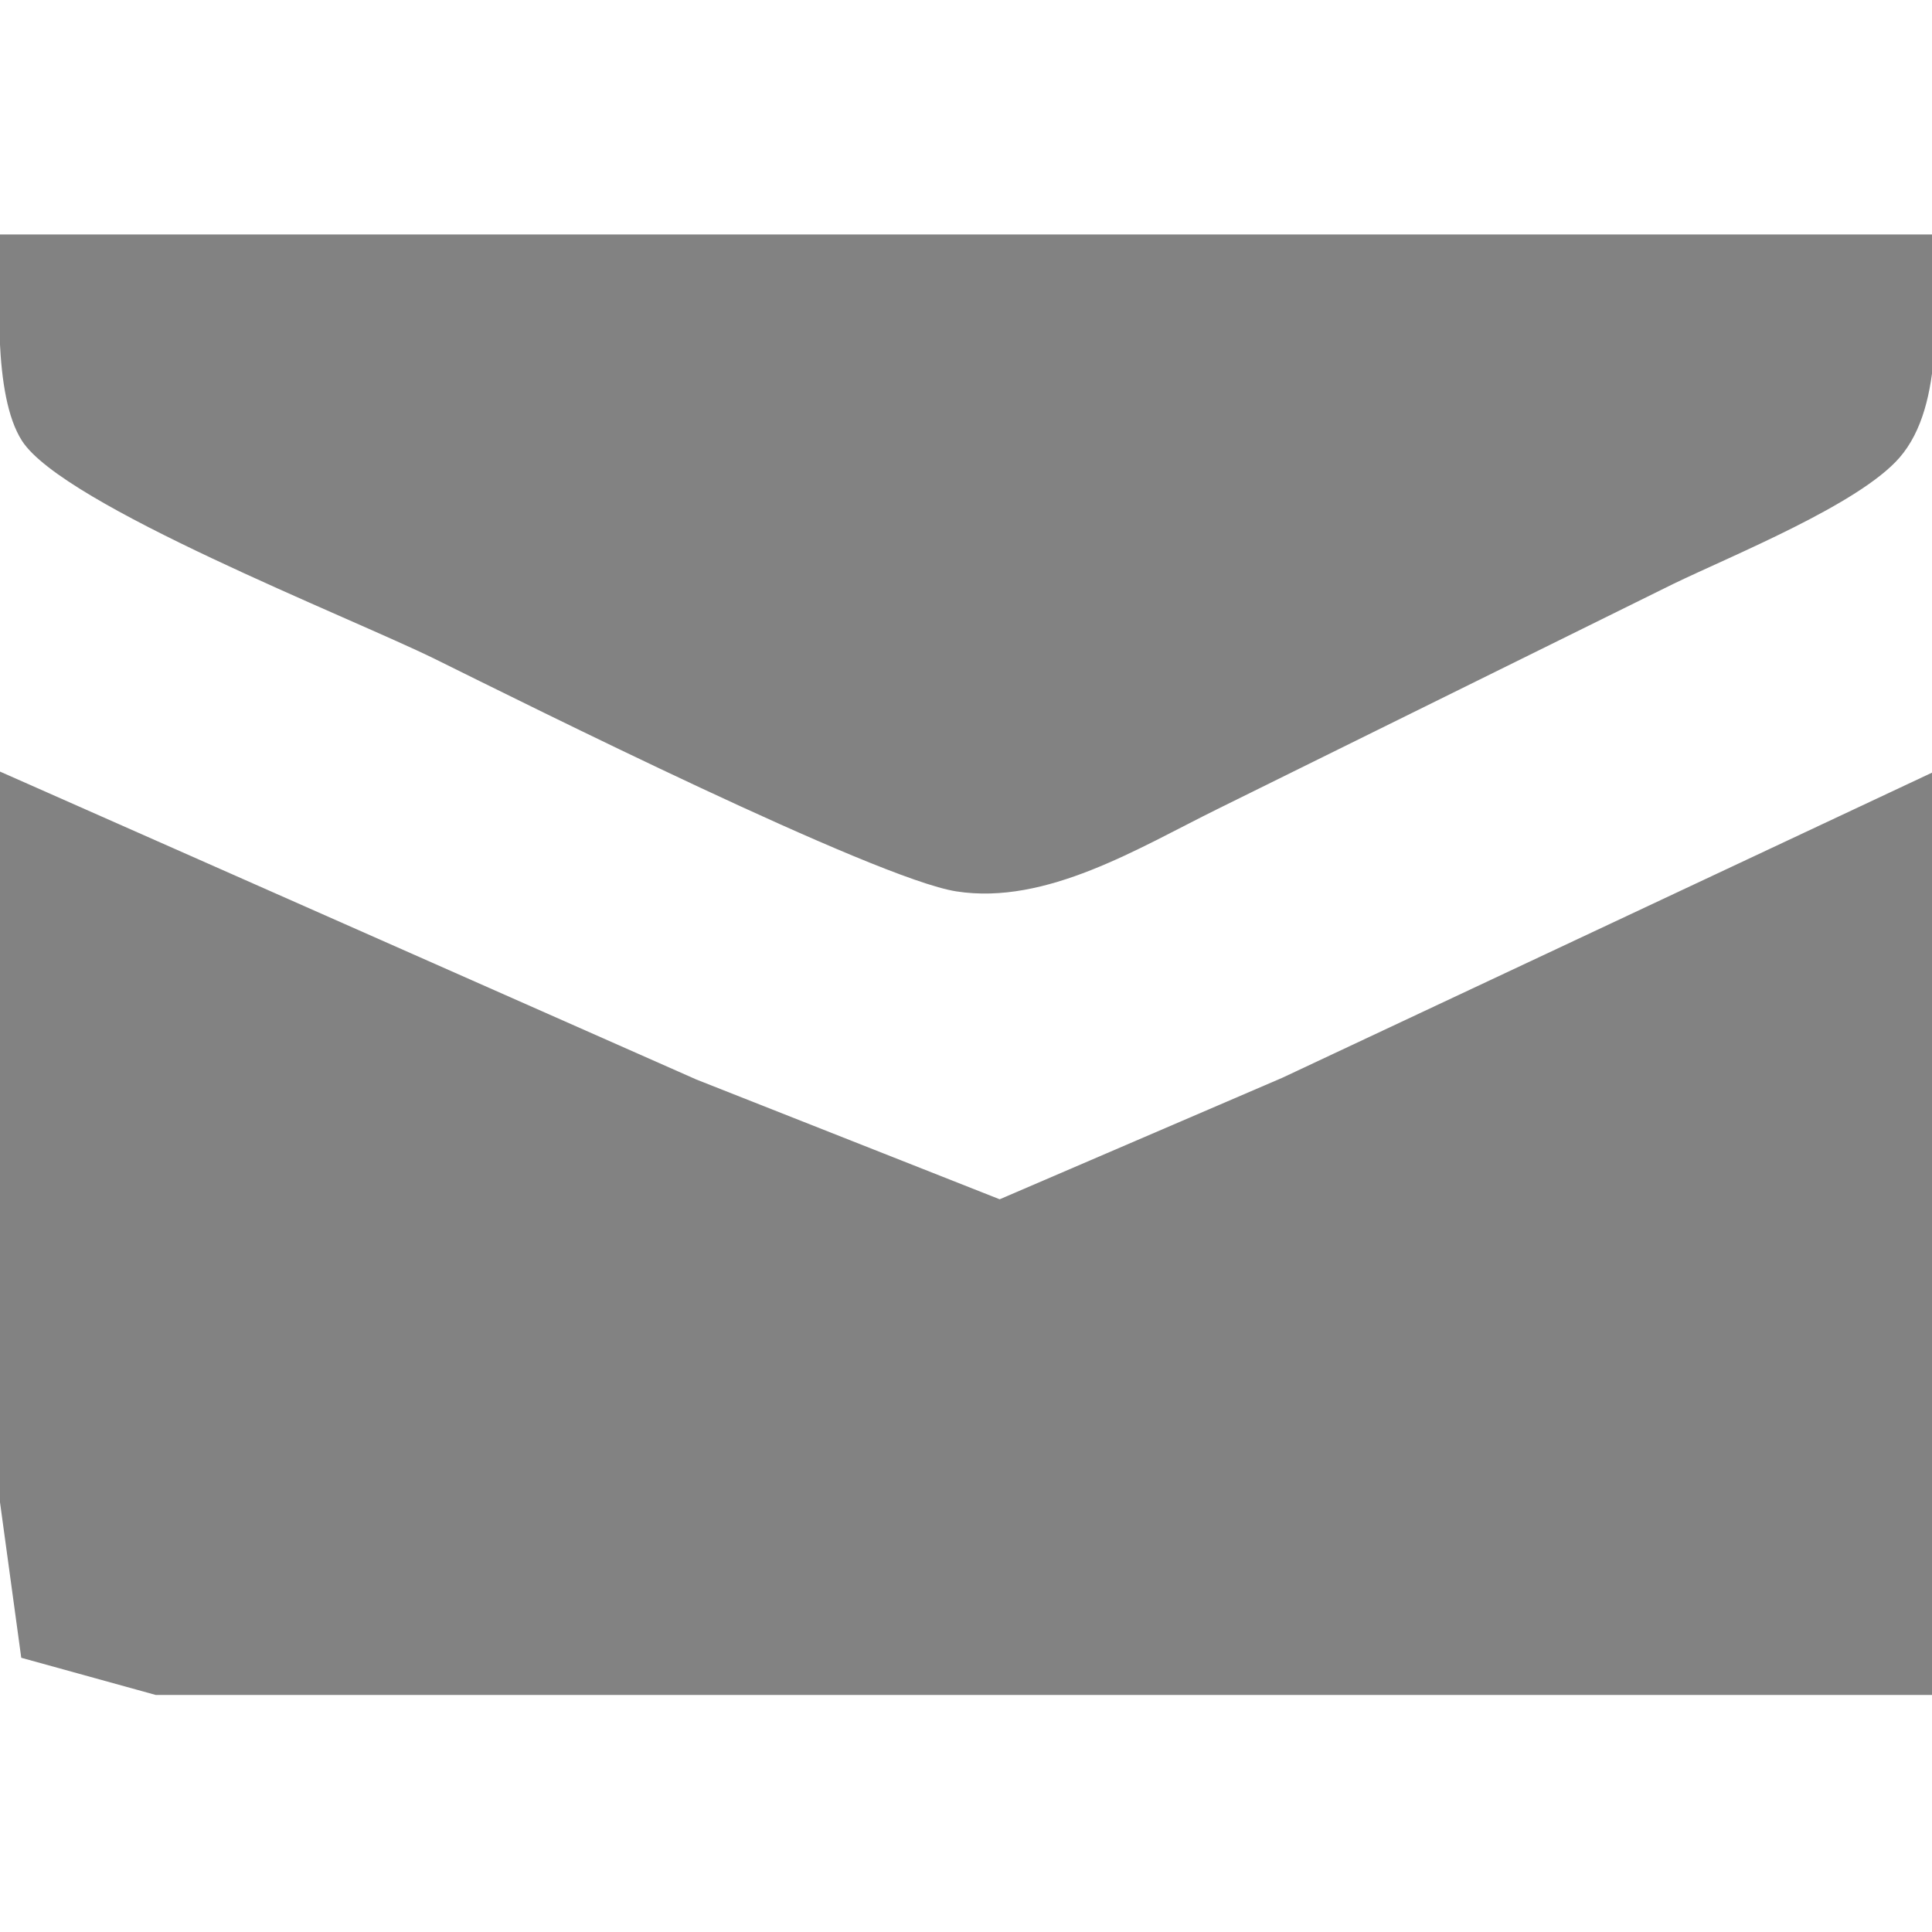
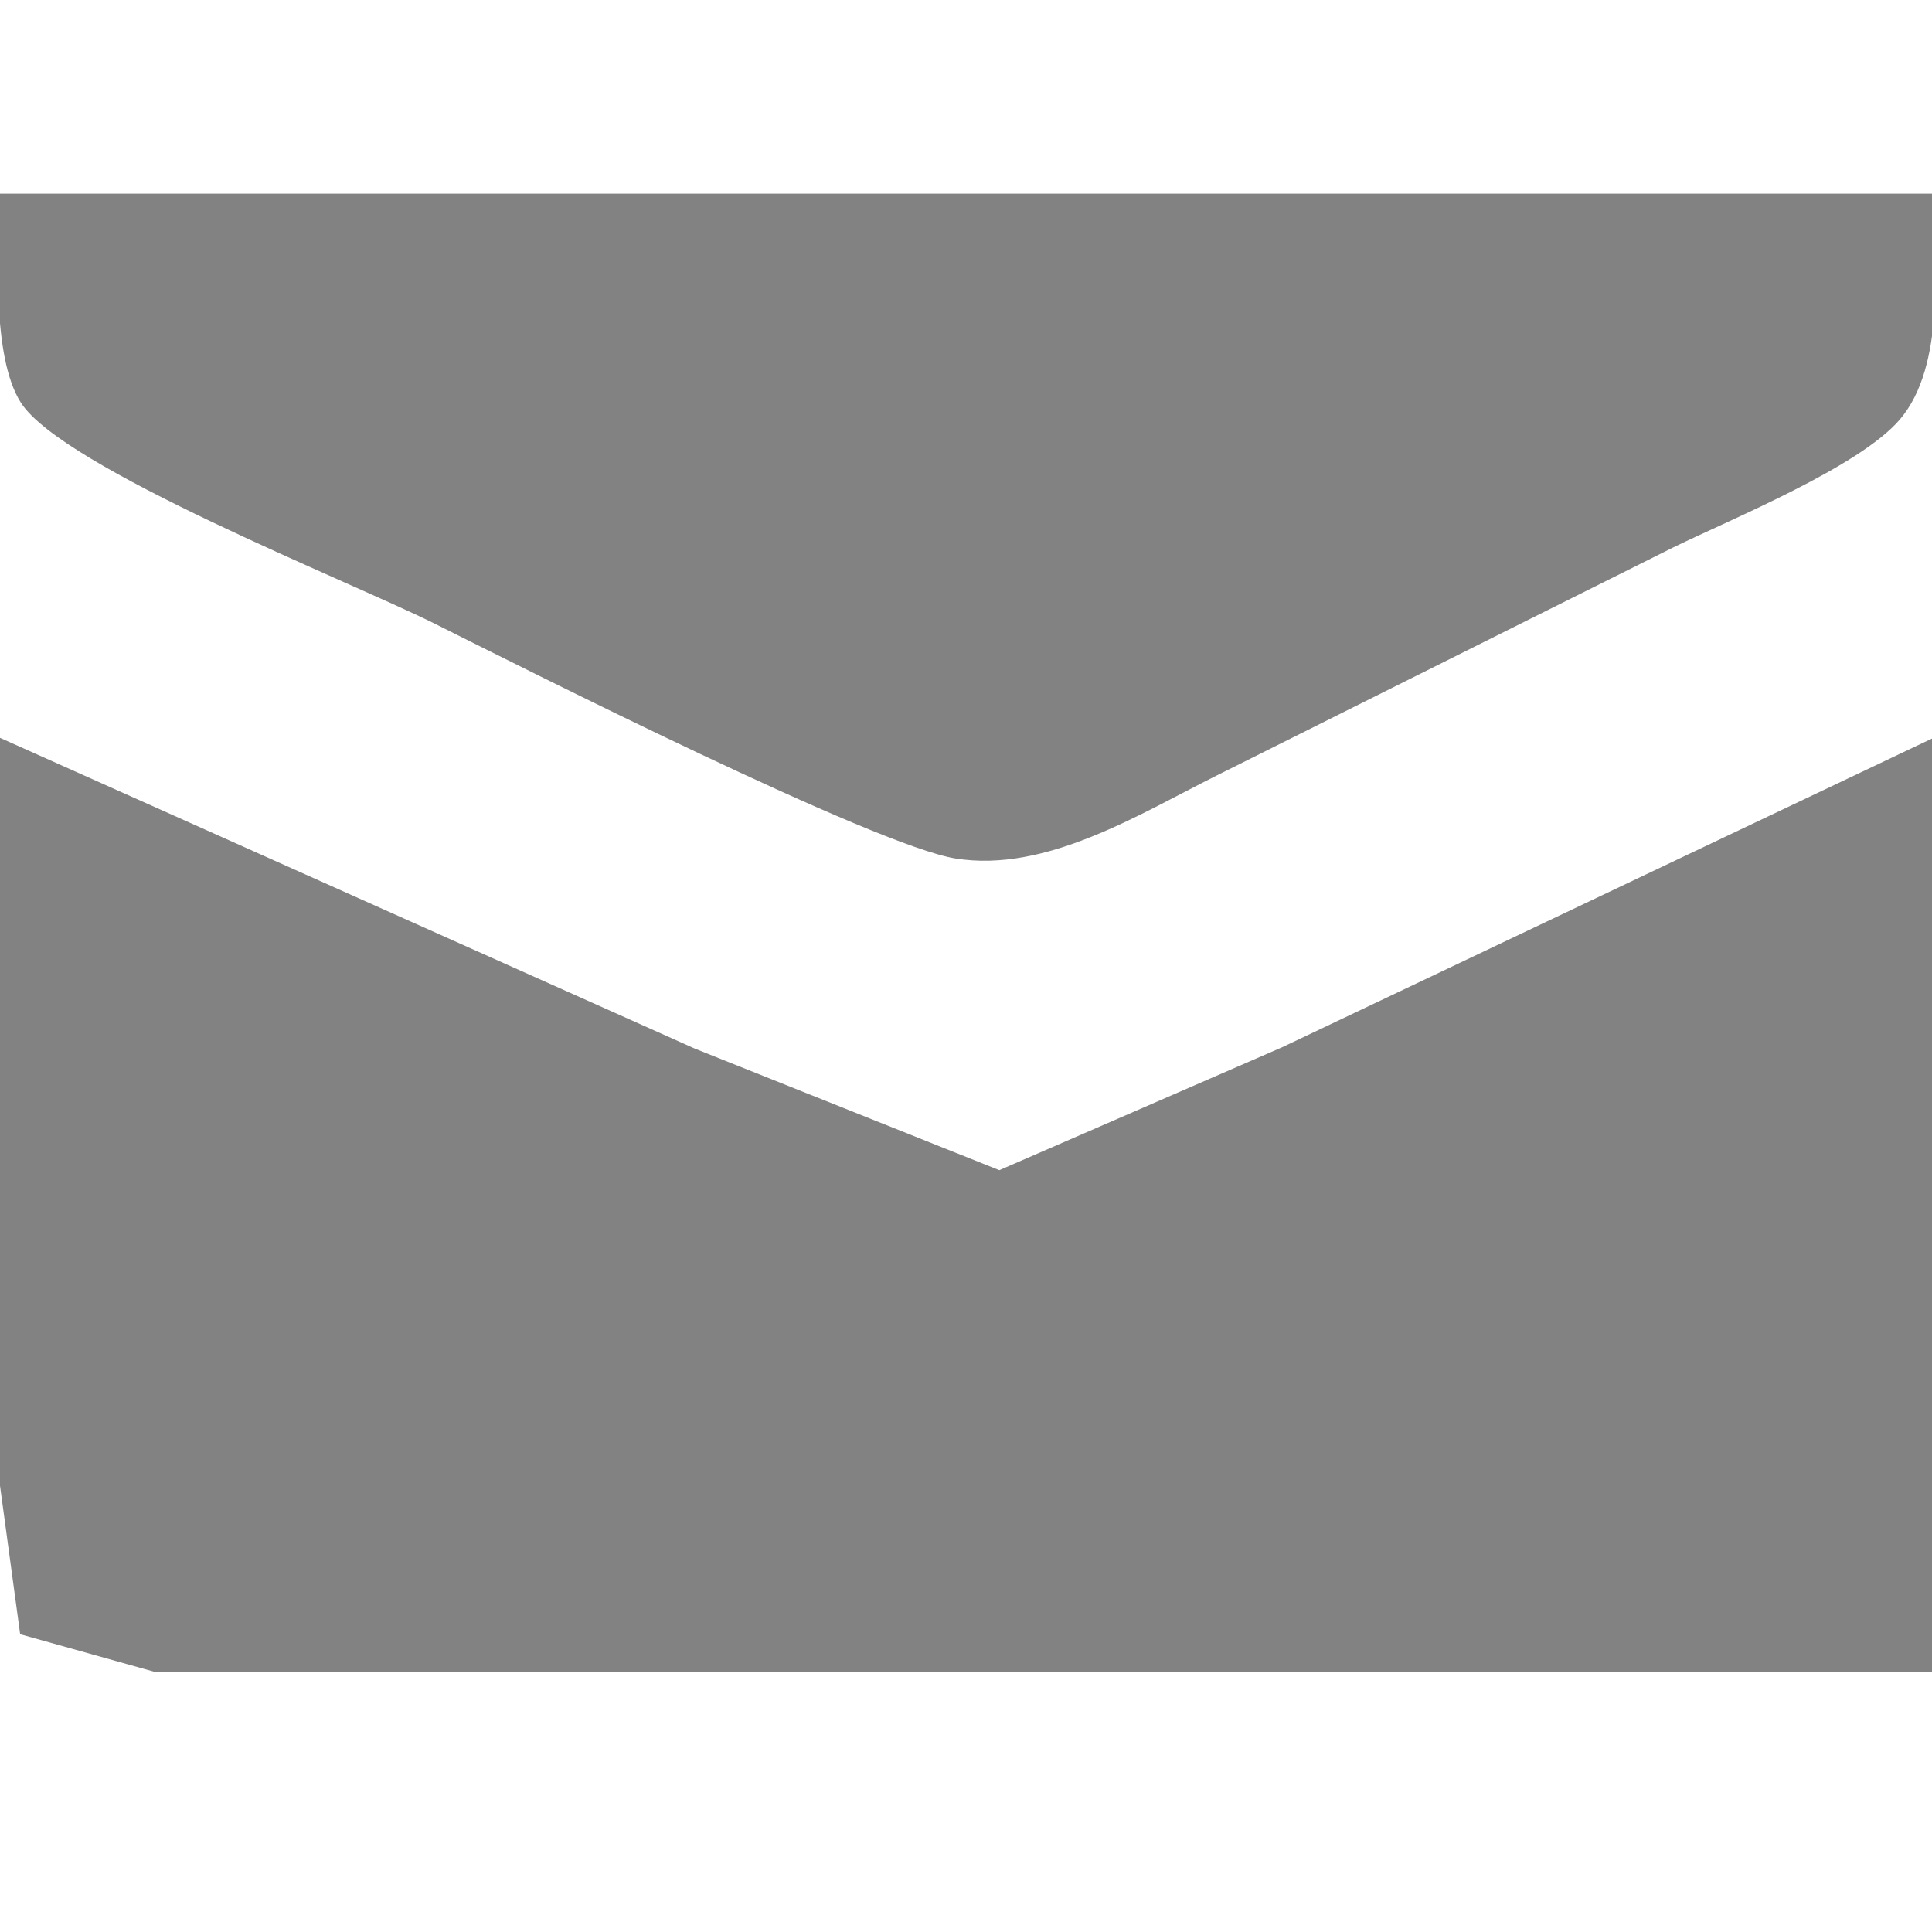
- <svg xmlns="http://www.w3.org/2000/svg" width="16" height="16" viewBox="0 0 16 16" id="svg2" version="1.1">
+ <svg xmlns="http://www.w3.org/2000/svg" version="1.1" id="svg2" viewBox="0 0 16 16" height="16" width="16">
  <defs id="defs4" />
-   <g id="layer1" transform="translate(0,-1036.362)">
-     <path d="m 16.019,1038.303 c 0,0.561 0.095,1.408 -0.288,1.849 -0.335,0.386 -1.377,0.806 -1.872,1.045 0,0 -3.78,1.867 -3.78,1.867 -0.648,0.32 -1.415,0.797 -2.16,0.68 -0.668,-0.105 -3.549,-1.545 -4.32,-1.926 -0.715,-0.351 -3.071,-1.271 -3.416,-1.804 -0.247,-0.383 -0.184,-1.248 -0.184,-1.71 0,0 16.02,0 16.02,0 z m -10.26,6.996 c 0,0 2.52,0.995 2.52,0.995 0,0 2.34,-1.006 2.34,-1.006 0,0 5.4,-2.536 5.4,-2.536 0,0 0,7.647 0,7.647 0,0 -12.06,0 -12.06,0 0,0 -2.669,0 -2.669,0 0,0 -1.114,-0.308 -1.114,-0.308 0,0 -0.176,-1.288 -0.176,-1.288 0,0 0,-6.051 0,-6.051 0,0 5.76,2.547 5.76,2.547 z" id="选区" style="fill:#828282;fill-opacity:1;stroke:none;stroke-width:0.177" />
+   <g transform="translate(0,-1036.362)" id="layer1">
+     <path style="fill:#828282;fill-opacity:1;stroke:none;stroke-width:0.178" id="选区" d="m 16.021,1037.965 c 0,0.567 0.095,1.425 -0.288,1.872 -0.335,0.391 -1.378,0.816 -1.873,1.057 0,0 -3.783,1.89 -3.783,1.89 -0.648,0.324 -1.416,0.807 -2.162,0.688 -0.668,-0.106 -3.552,-1.563 -4.323,-1.949 -0.715,-0.355 -3.073,-1.286 -3.419,-1.826 -0.247,-0.387 -0.184,-1.263 -0.184,-1.731 0,0 16.031,0 16.031,0 z m -10.267,7.081 c 0,0 2.522,1.007 2.522,1.007 0,0 2.342,-1.018 2.342,-1.018 0,0 5.404,-2.567 5.404,-2.567 0,0 0,7.74 0,7.74 0,0 -12.069,0 -12.069,0 0,0 -2.671,0 -2.671,0 0,0 -1.115,-0.312 -1.115,-0.312 0,0 -0.177,-1.304 -0.177,-1.304 0,0 0,-6.124 0,-6.124 0,0 5.764,2.578 5.764,2.578 z" />
  </g>
</svg>
